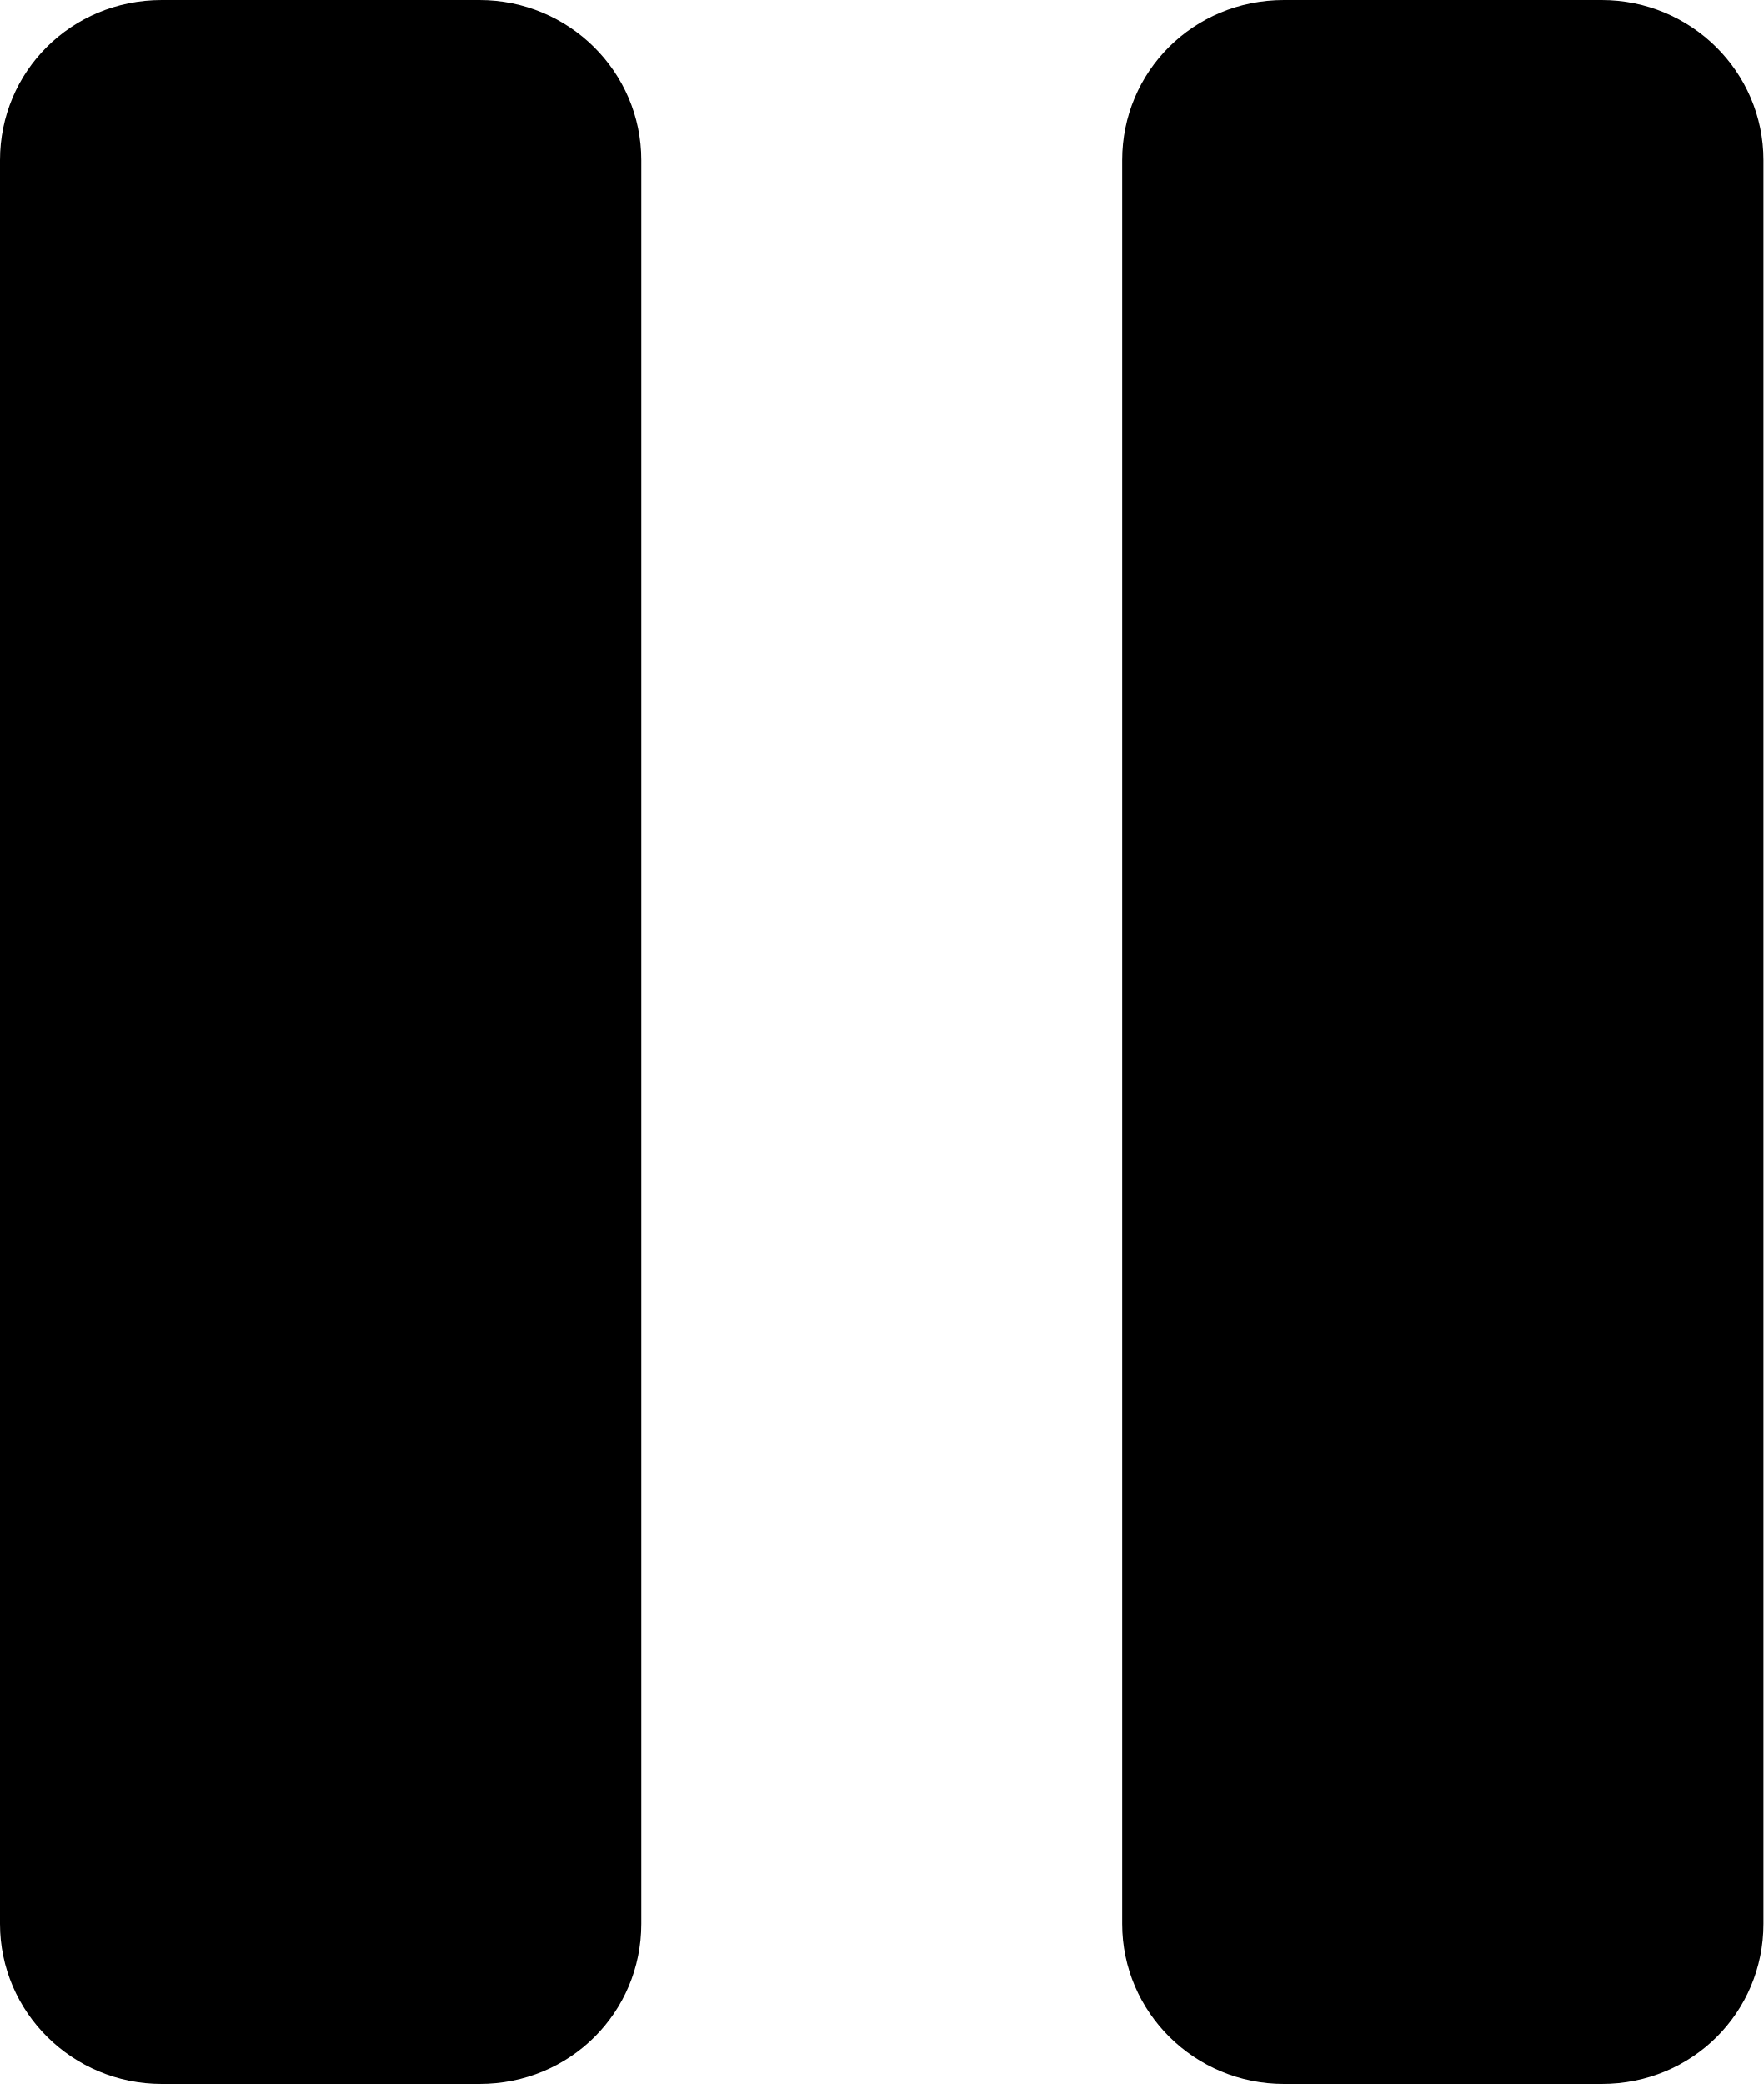
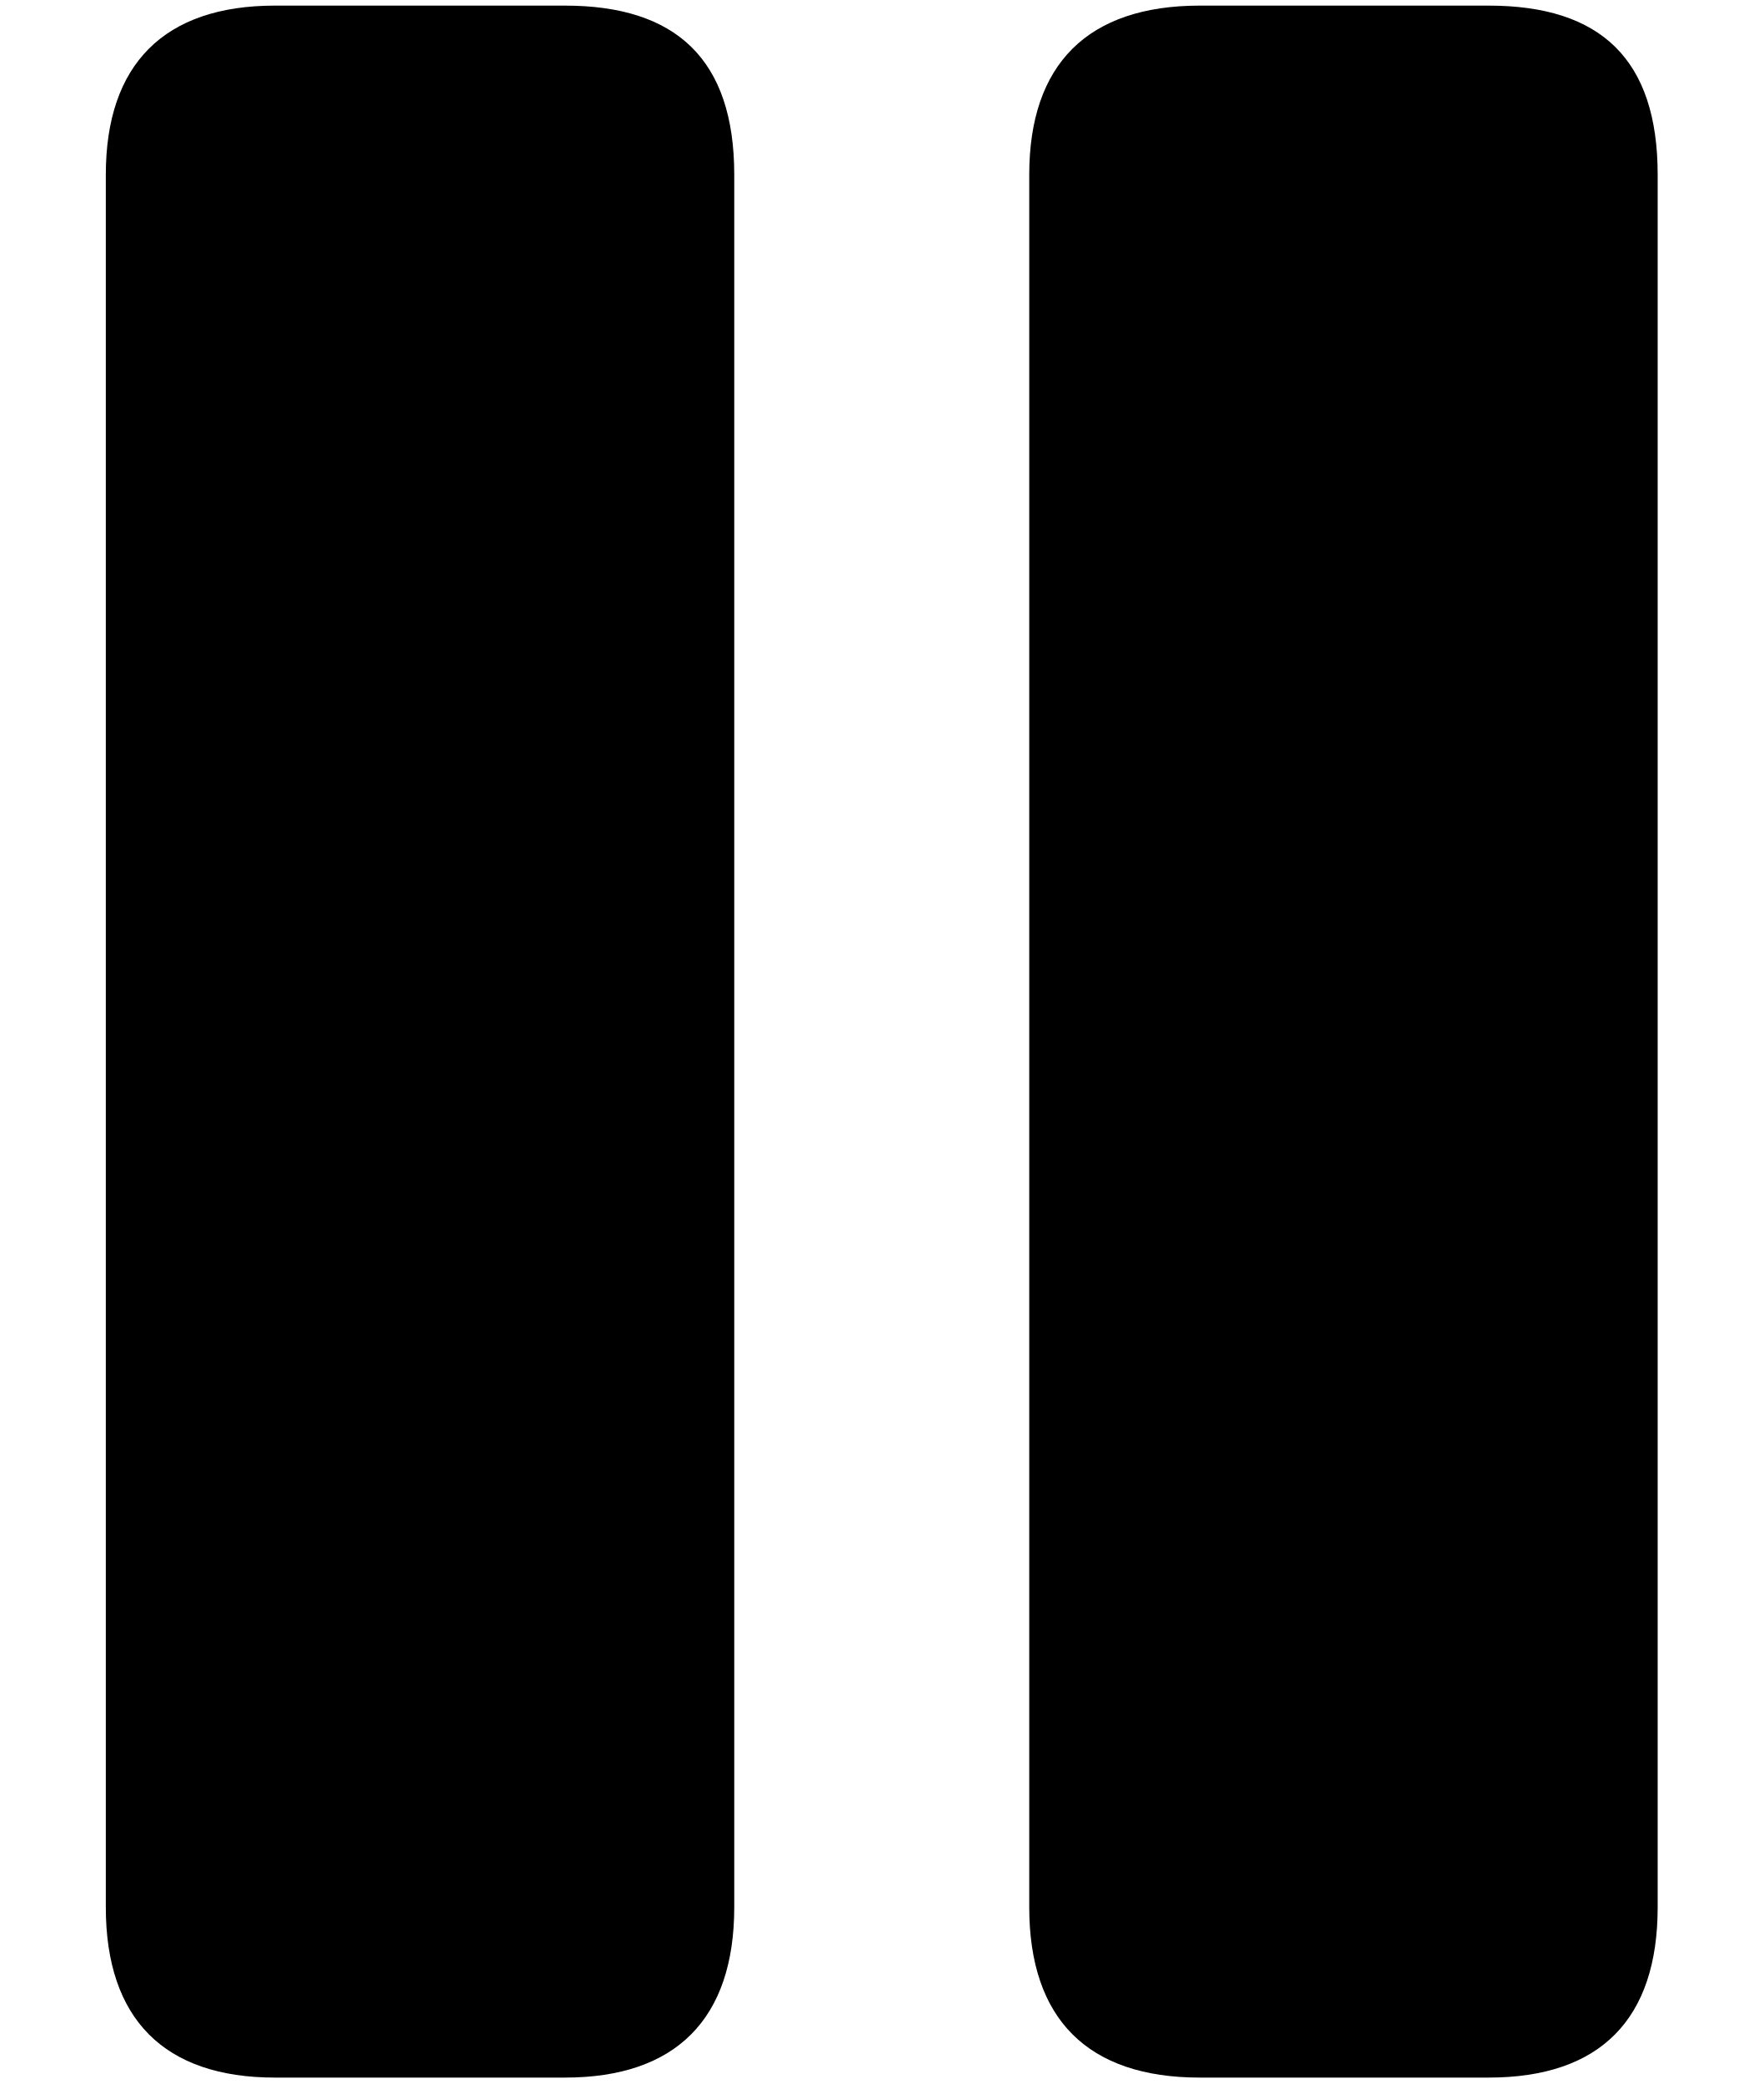
<svg xmlns="http://www.w3.org/2000/svg" width="11px" height="13px" viewBox="0 0 11 13" version="1.1">
-   <defs />
-   <g id="Media-Control-Symbols" stroke="none" stroke-width="1" fill="none" fill-rule="evenodd">
-     <g id="_Assets/Inline/Pause" fill="#000000">
-       <path d="M7,0.999 C7,0.447 7.443,0 8.009,0 L9.991,0 C10.548,0 11,0.447 11,0.999 L11,12.001 C11,12.553 10.557,13 9.991,13 L8.009,13 C7.452,13 7,12.553 7,12.001 L7,0.999 Z M0,0.999 C0,0.447 0.443,0 1.009,0 L2.991,0 C3.548,0 4,0.447 4,0.999 L4,12.001 C4,12.553 3.557,13 2.991,13 L1.009,13 C0.452,13 0,12.553 0,12.001 L0,0.999 Z" id="Combined-Shape" />
-     </g>
-   </g>
+   <path d="M1.715,12.96 L3.524,12.96 C4.215,12.96 4.58,12.595 4.58,11.897 L4.58,1.09 C4.58,0.368 4.215,0.035 3.524,0.035 L1.715,0.035 C1.025,0.035 0.66,0.4 0.66,1.09 L0.66,11.897 C0.66,12.595 1.025,12.96 1.715,12.96 Z M7.484,12.96 L9.285,12.96 C9.983,12.96 10.34,12.595 10.34,11.897 L10.34,1.09 C10.34,0.368 9.983,0.035 9.285,0.035 L7.484,0.035 C6.785,0.035 6.42,0.4 6.42,1.09 L6.42,11.897 C6.42,12.595 6.785,12.96 7.484,12.96 Z" />
</svg>
